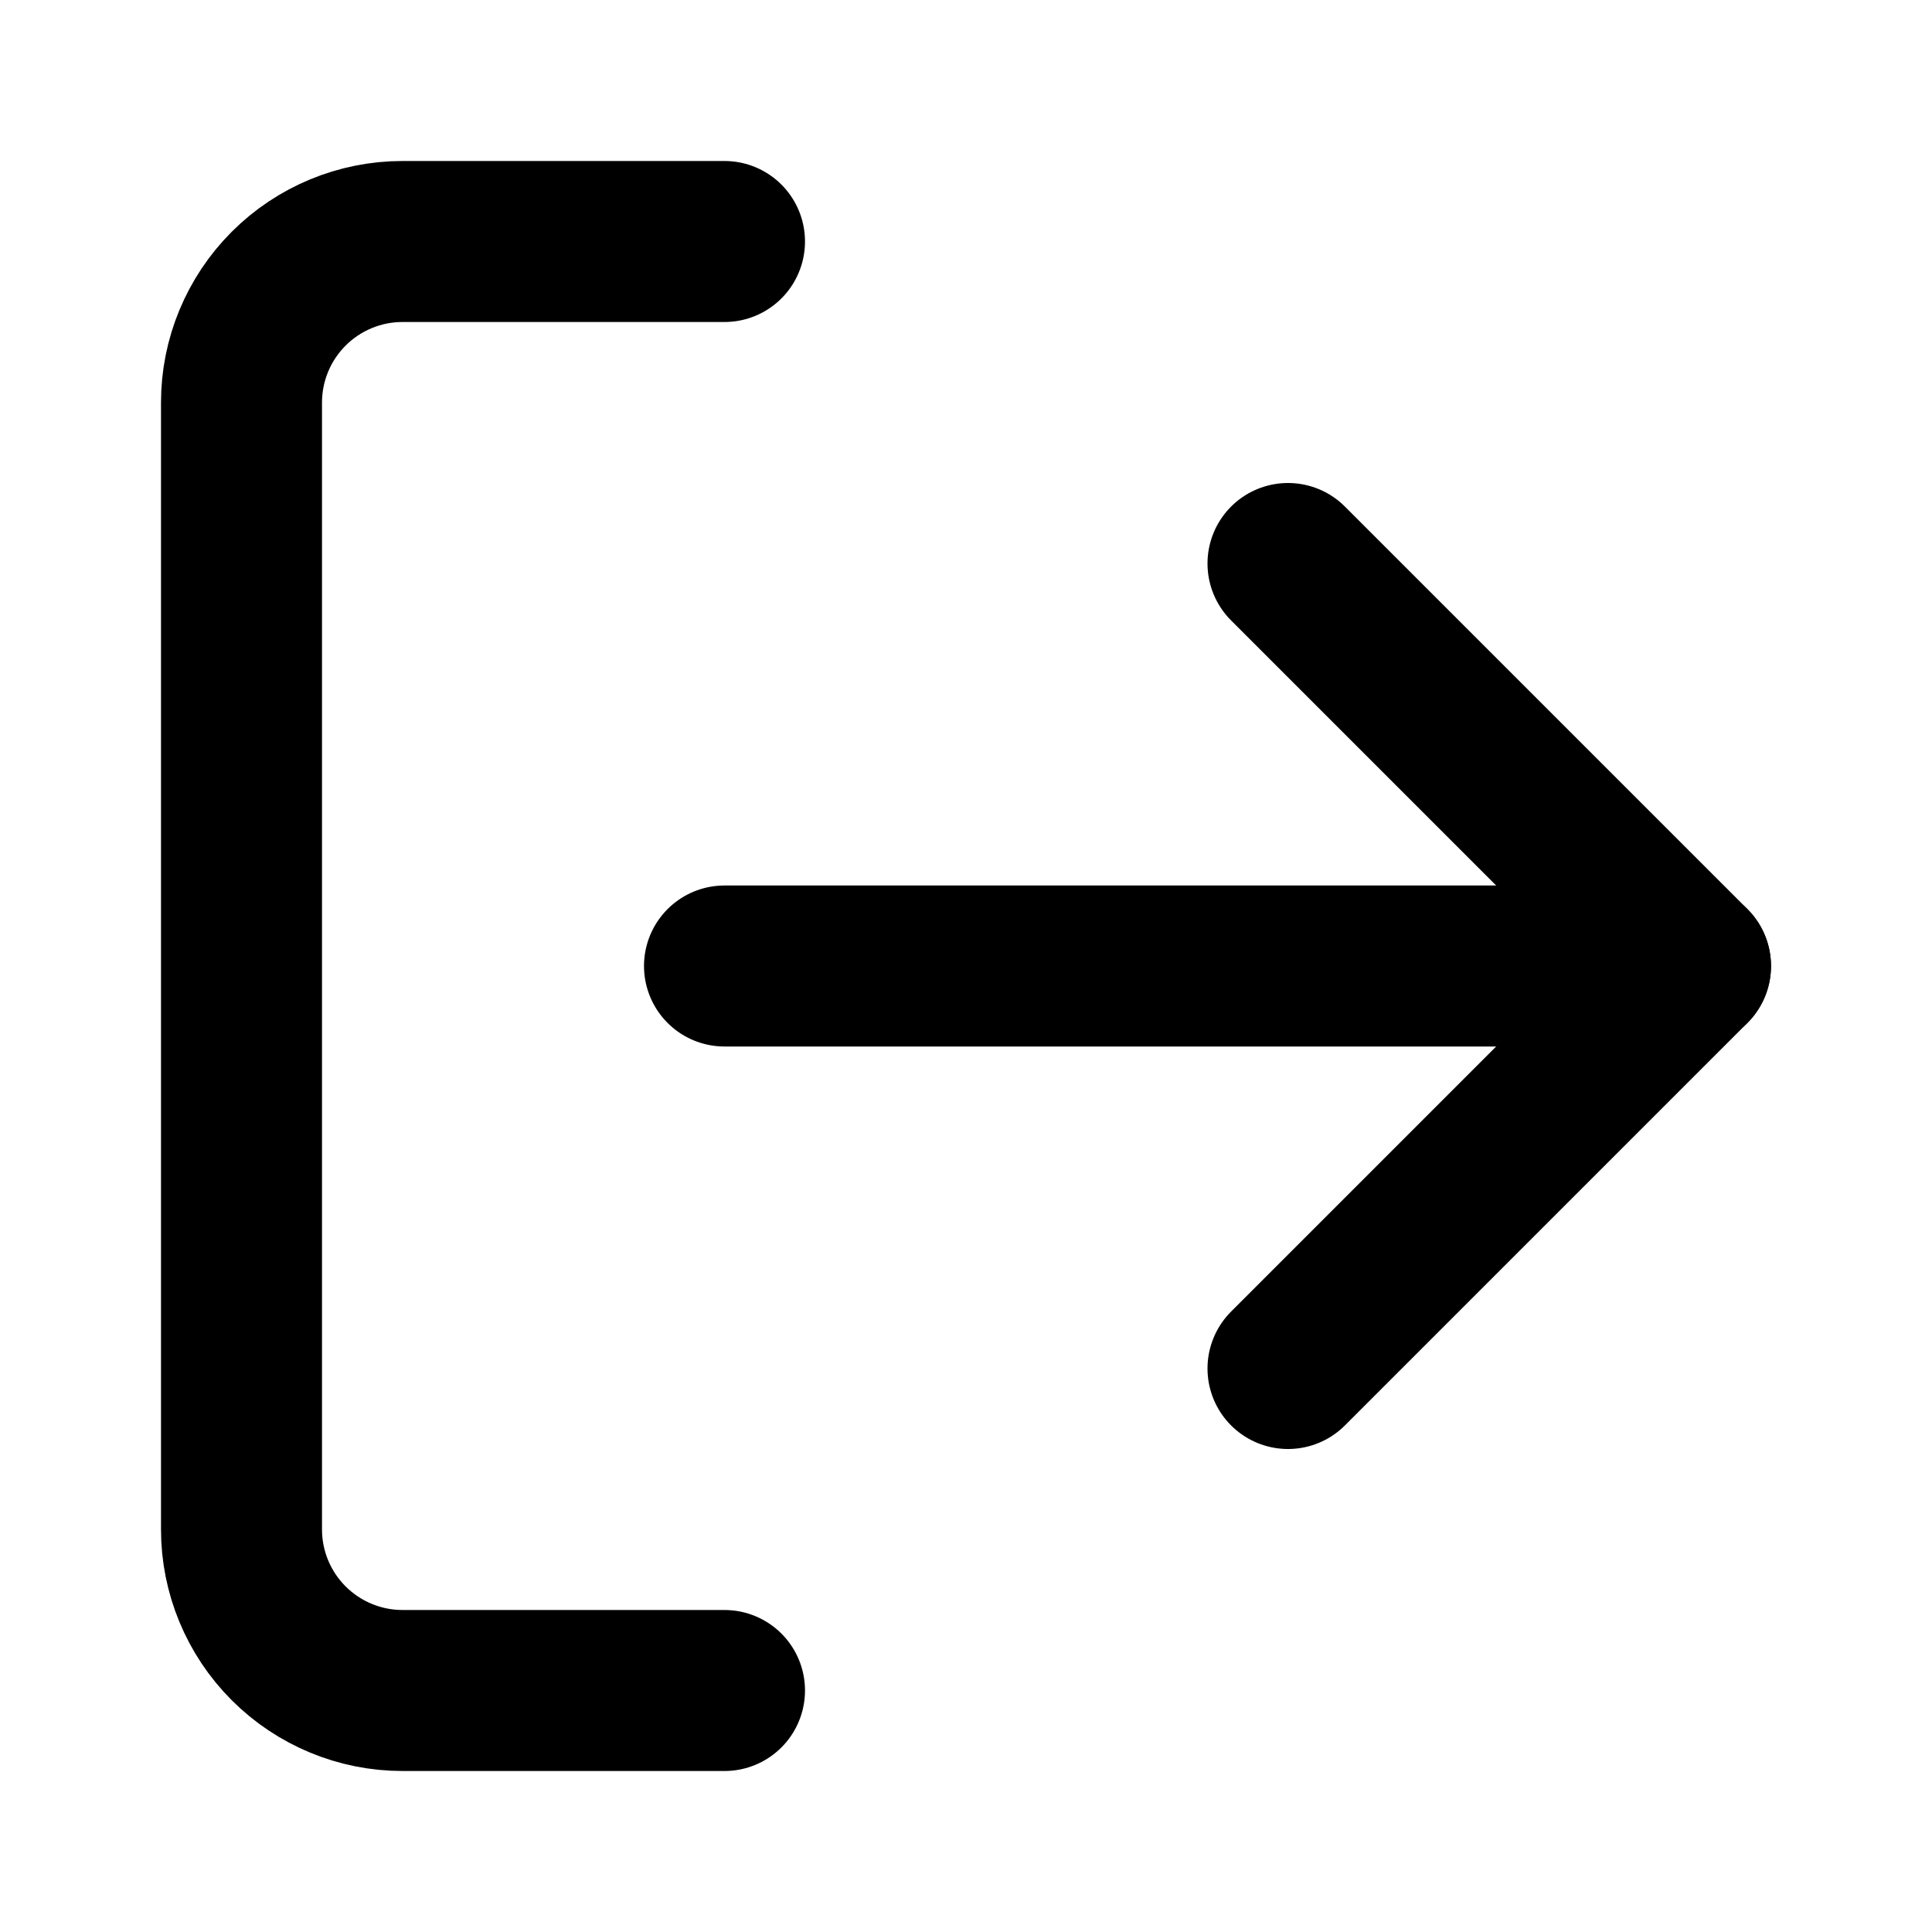
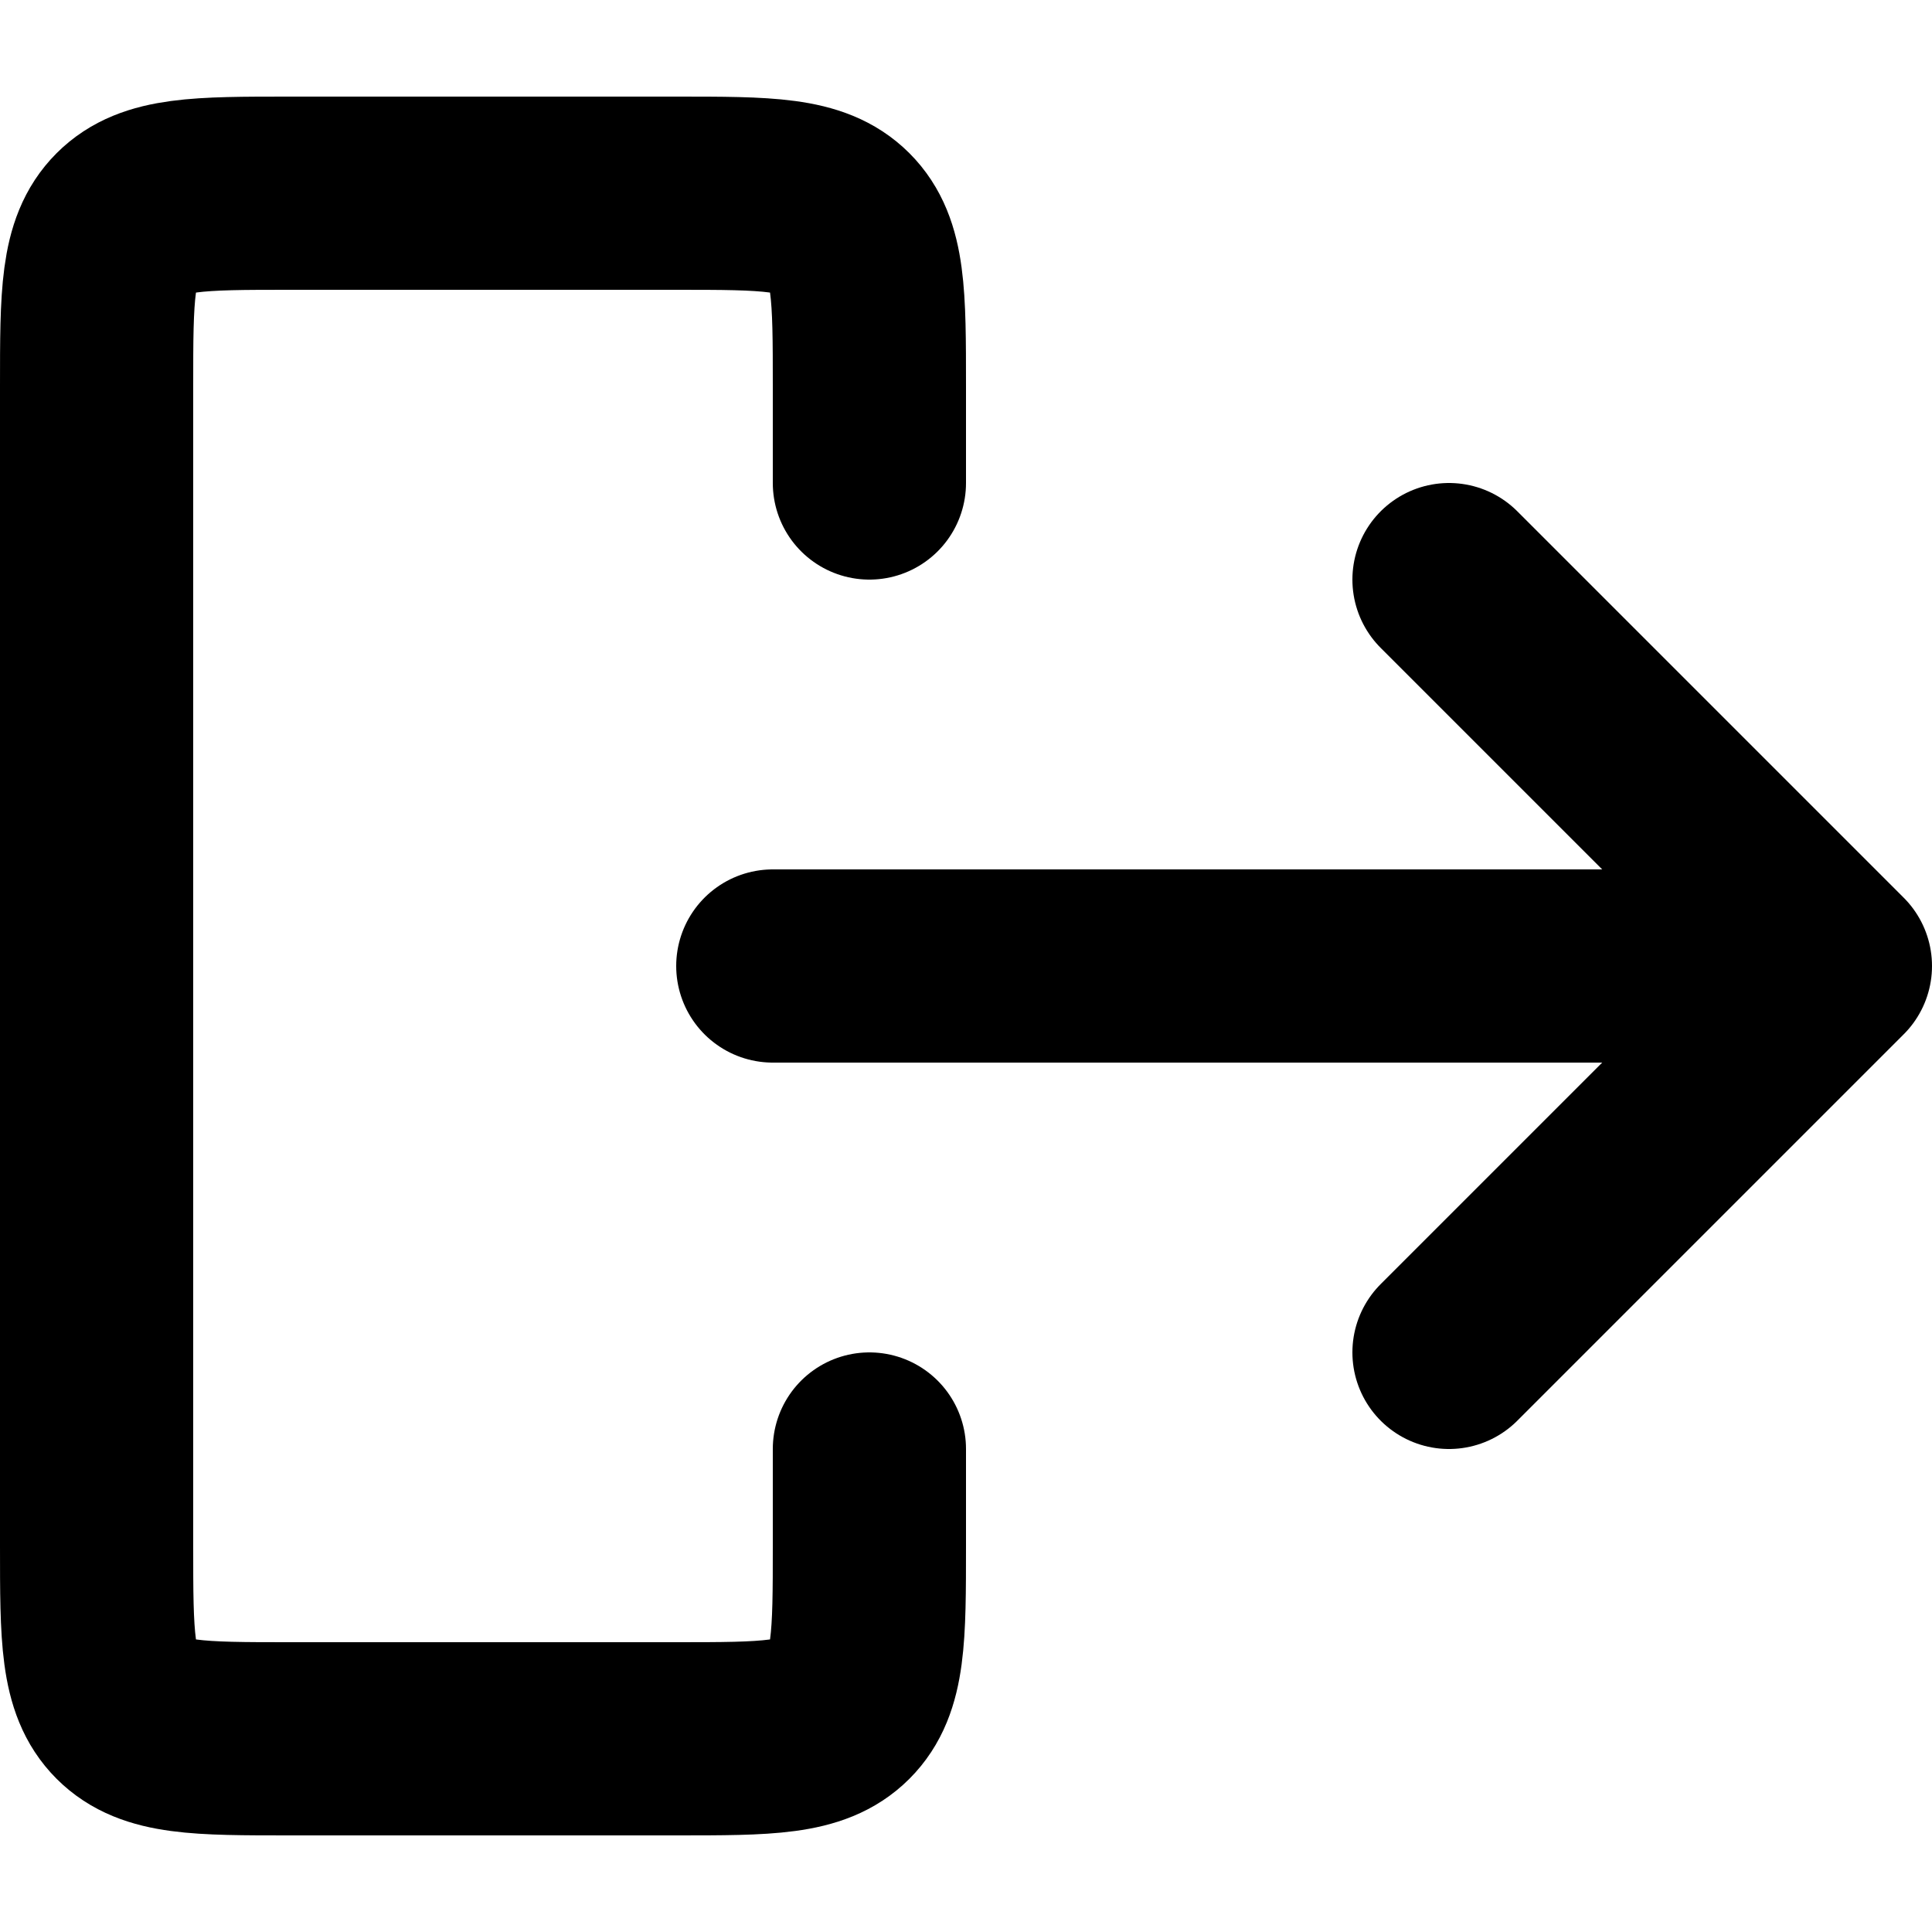
- <svg xmlns="http://www.w3.org/2000/svg" width="24" height="24" viewBox="0 0 24 24" fill="none">
-   <path d="M9 21H5C4.47 21 3.961 20.789 3.586 20.414C3.211 20.039 3 19.53 3 19V5C3 4.47 3.211 3.961 3.586 3.586C3.961 3.211 4.47 3 5 3H9" stroke="currentColor" stroke-width="2" stroke-linecap="round" stroke-linejoin="round" />
-   <path d="M16 17L21 12L16 7" stroke="currentColor" stroke-width="2" stroke-linecap="round" stroke-linejoin="round" />
-   <path d="M21 12H9" stroke="currentColor" stroke-width="2" stroke-linecap="round" stroke-linejoin="round" />
+ <svg xmlns="http://www.w3.org/2000/svg" width="20" height="20" viewBox="0 0 20 20" fill="none">
+   <path d="M8 10L19 10M19 10L15 6M19 10L15 14" stroke="currentColor" stroke-width="2" stroke-linecap="round" stroke-linejoin="round" />
+   <path d="M9 5V4C9 3.057 9 2.586 8.707 2.293C8.414 2 7.943 2 7 2H3C2.057 2 1.586 2 1.293 2.293C1 2.586 1 3.057 1 4V16C1 16.943 1 17.414 1.293 17.707C1.586 18 2.057 18 3 18H7C7.943 18 8.414 18 8.707 17.707C9 17.414 9 16.943 9 16V15" stroke="currentColor" stroke-width="2" stroke-linecap="round" stroke-linejoin="round" />
</svg>
